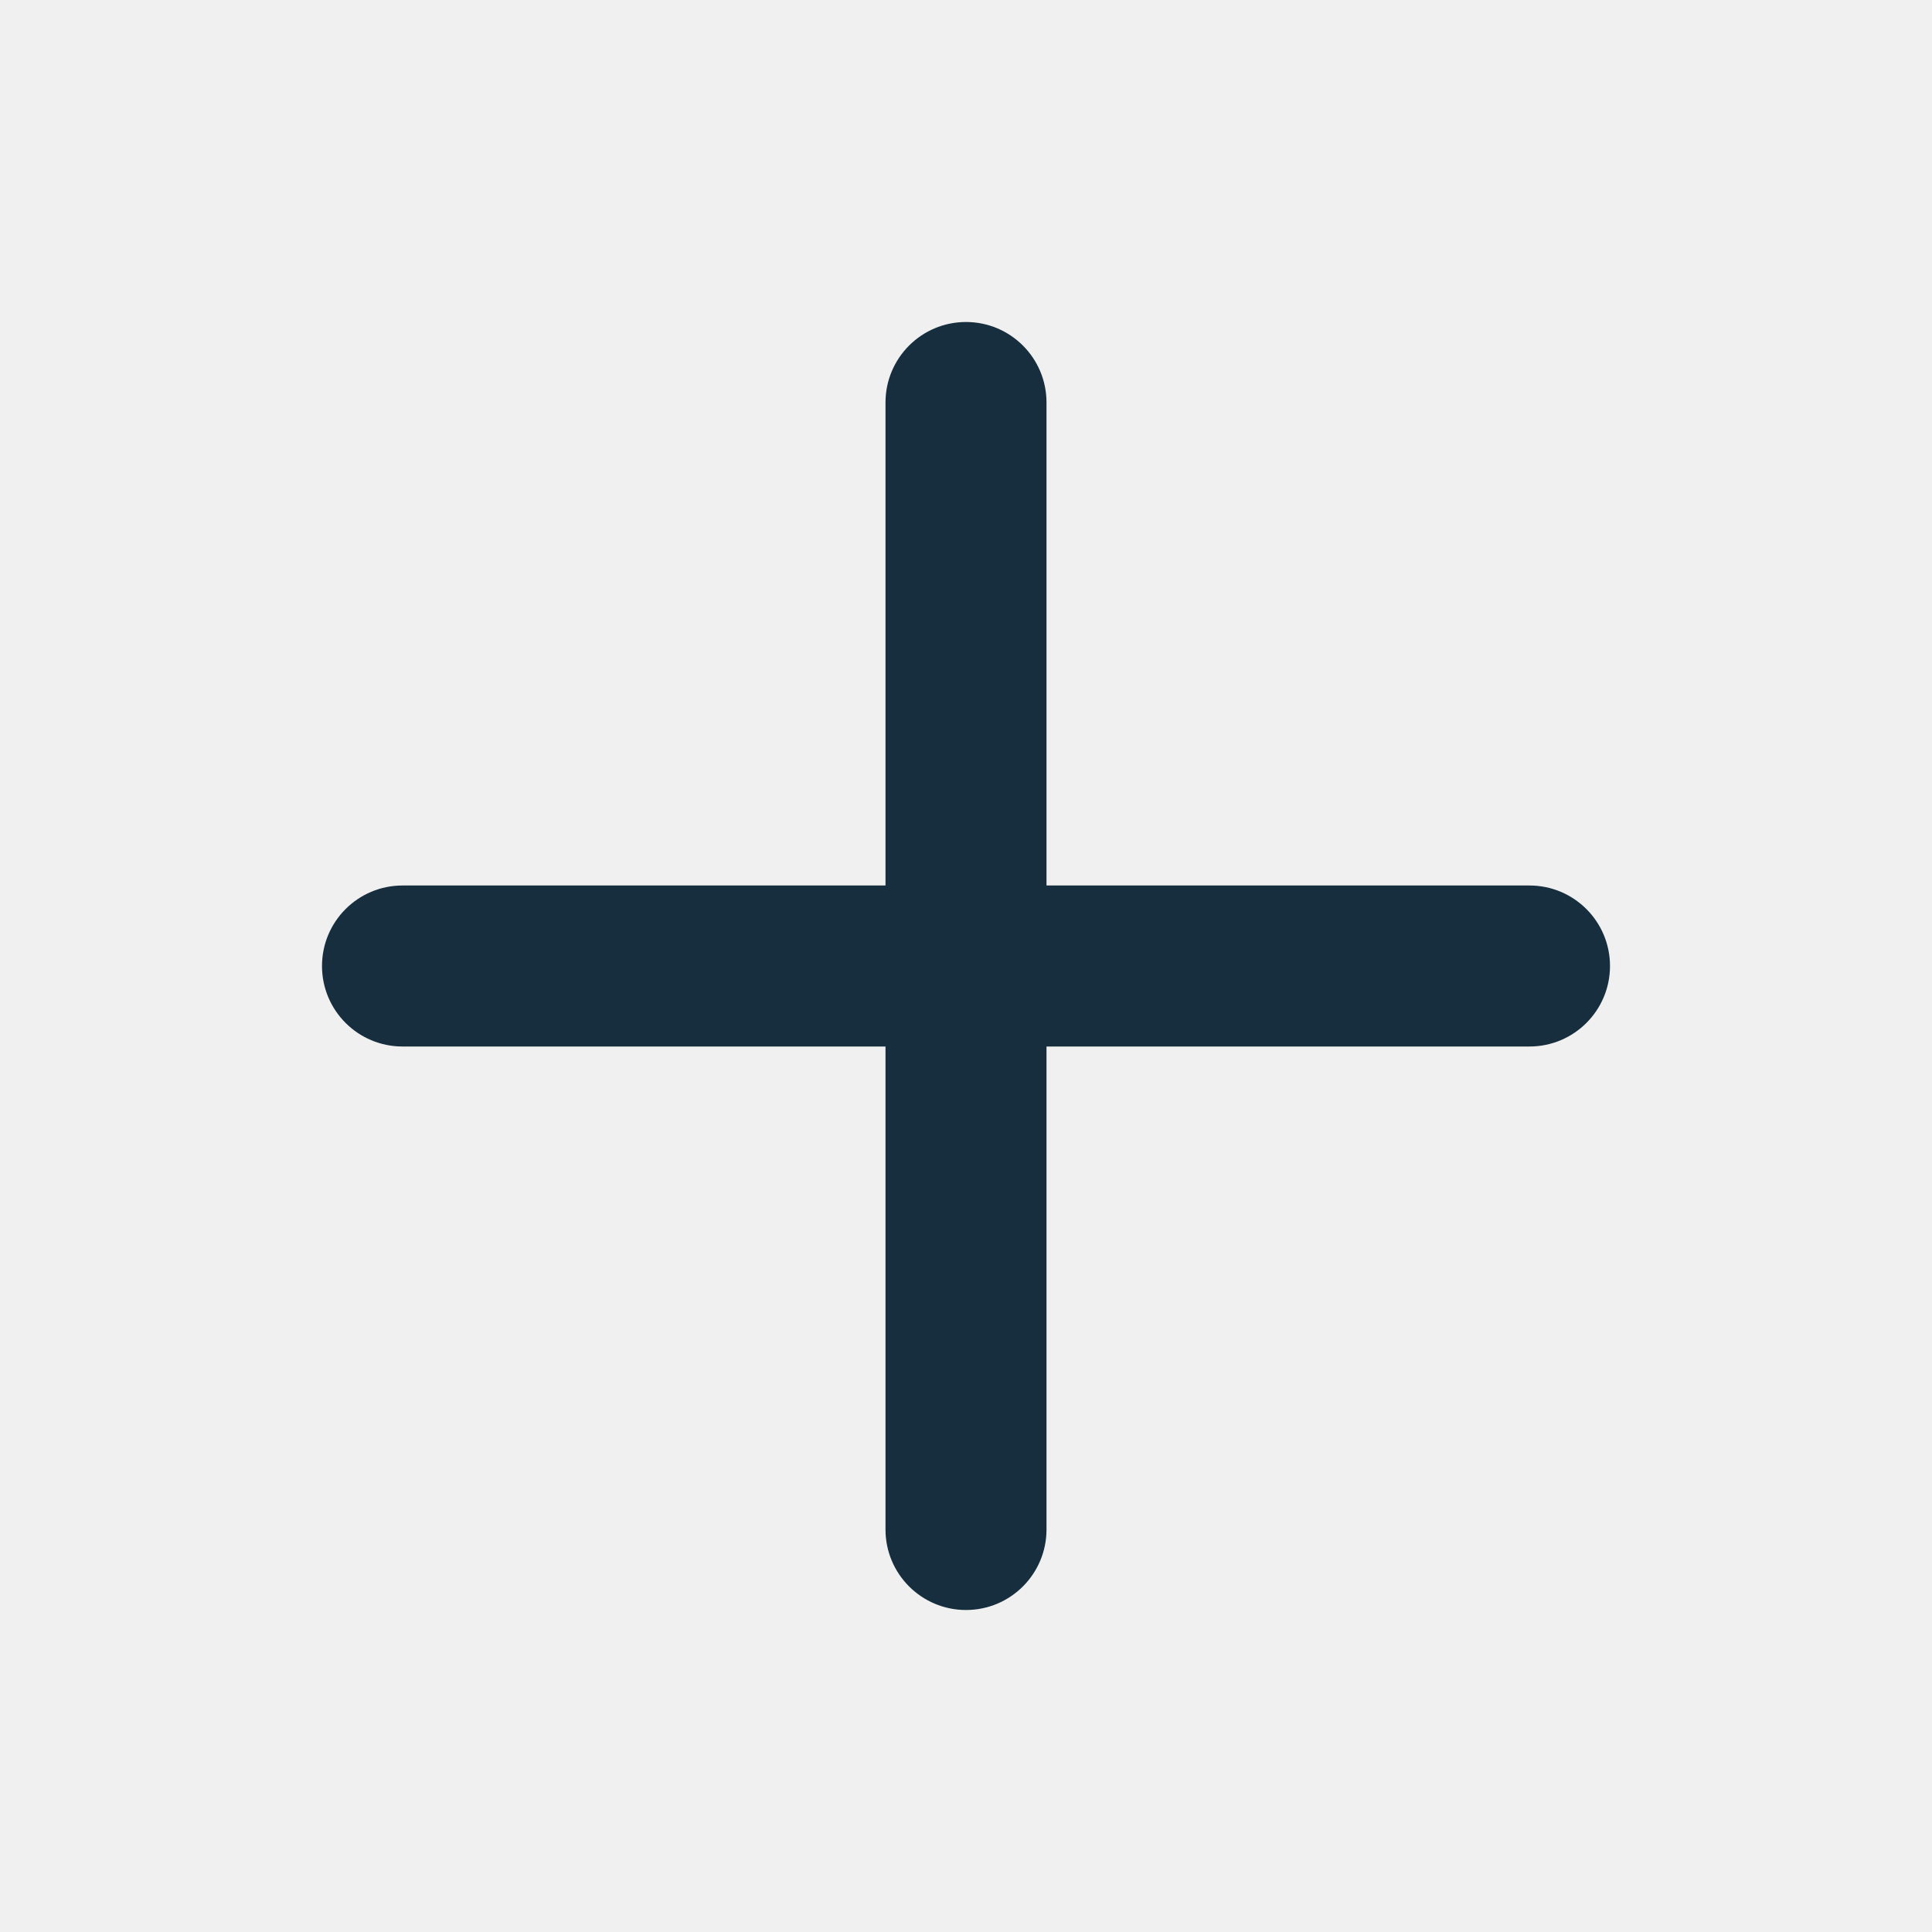
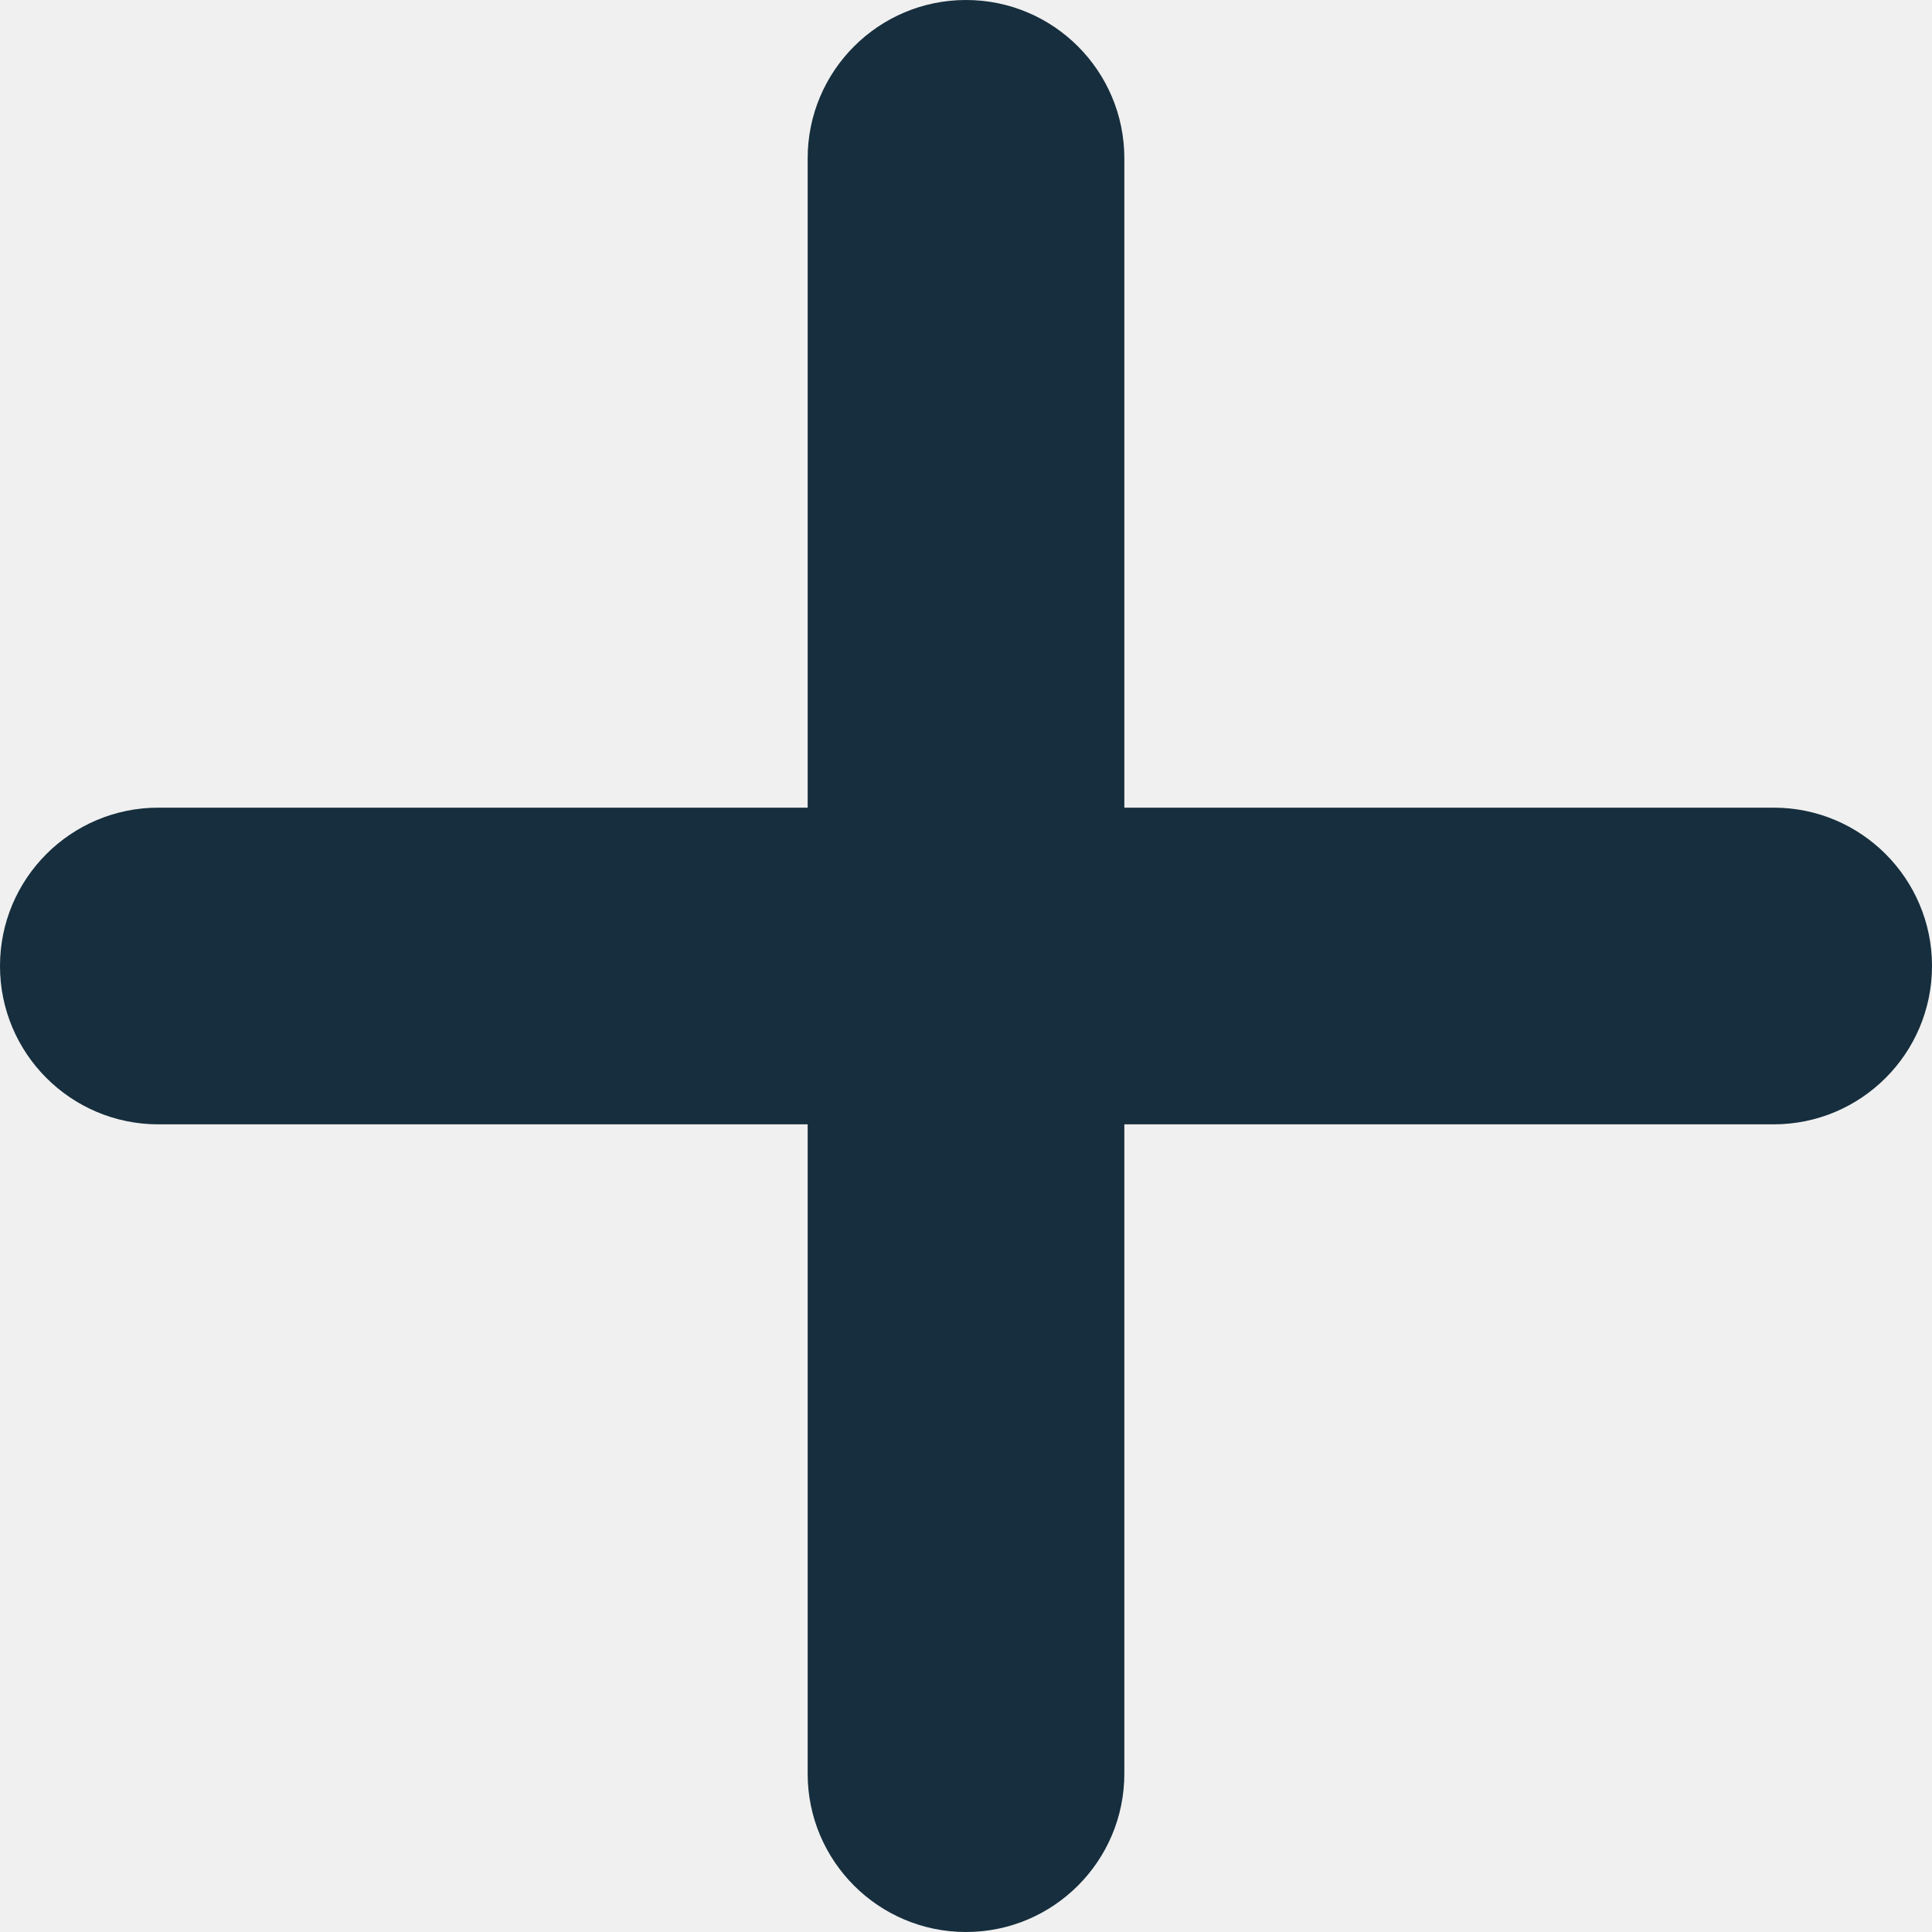
- <svg xmlns="http://www.w3.org/2000/svg" viewBox="0 0 24 24">
-   <path d="m0 0h24v24h-24z" fill="#fff" opacity="0" transform="matrix(-1 0 0 -1 24 24)" />
-   <path d="m19 11h-6v-6a1 1 0 0 0 -2 0v6h-6a1 1 0 0 0 0 2h6v6a1 1 0 0 0 2 0v-6h6a1 1 0 0 0 0-2z" fill="#162e3d" />
+ <svg xmlns="http://www.w3.org/2000/svg" width="24" height="24" viewBox="0 0 24 24" fill="none">
+   <path fill-rule="evenodd" clip-rule="evenodd" d="M24 12C24 13.086 23.119 13.967 22.033 13.967H1.967C0.881 13.967 0 13.086 0 12V12C0 10.914 0.881 10.033 1.967 10.033H22.033C23.119 10.033 24 10.914 24 12V12Z" fill="#162e3d" />
+   <path fill-rule="evenodd" clip-rule="evenodd" d="M12 24C10.914 24 10.033 23.119 10.033 22.033L10.033 1.967C10.033 0.881 10.914 -1.6685e-07 12 -1.07487e-07V-1.07487e-07C13.086 -4.81236e-08 13.967 0.881 13.967 1.967L13.967 22.033C13.967 23.119 13.086 24 12 24V24Z" fill="#162e3d" />
</svg>
